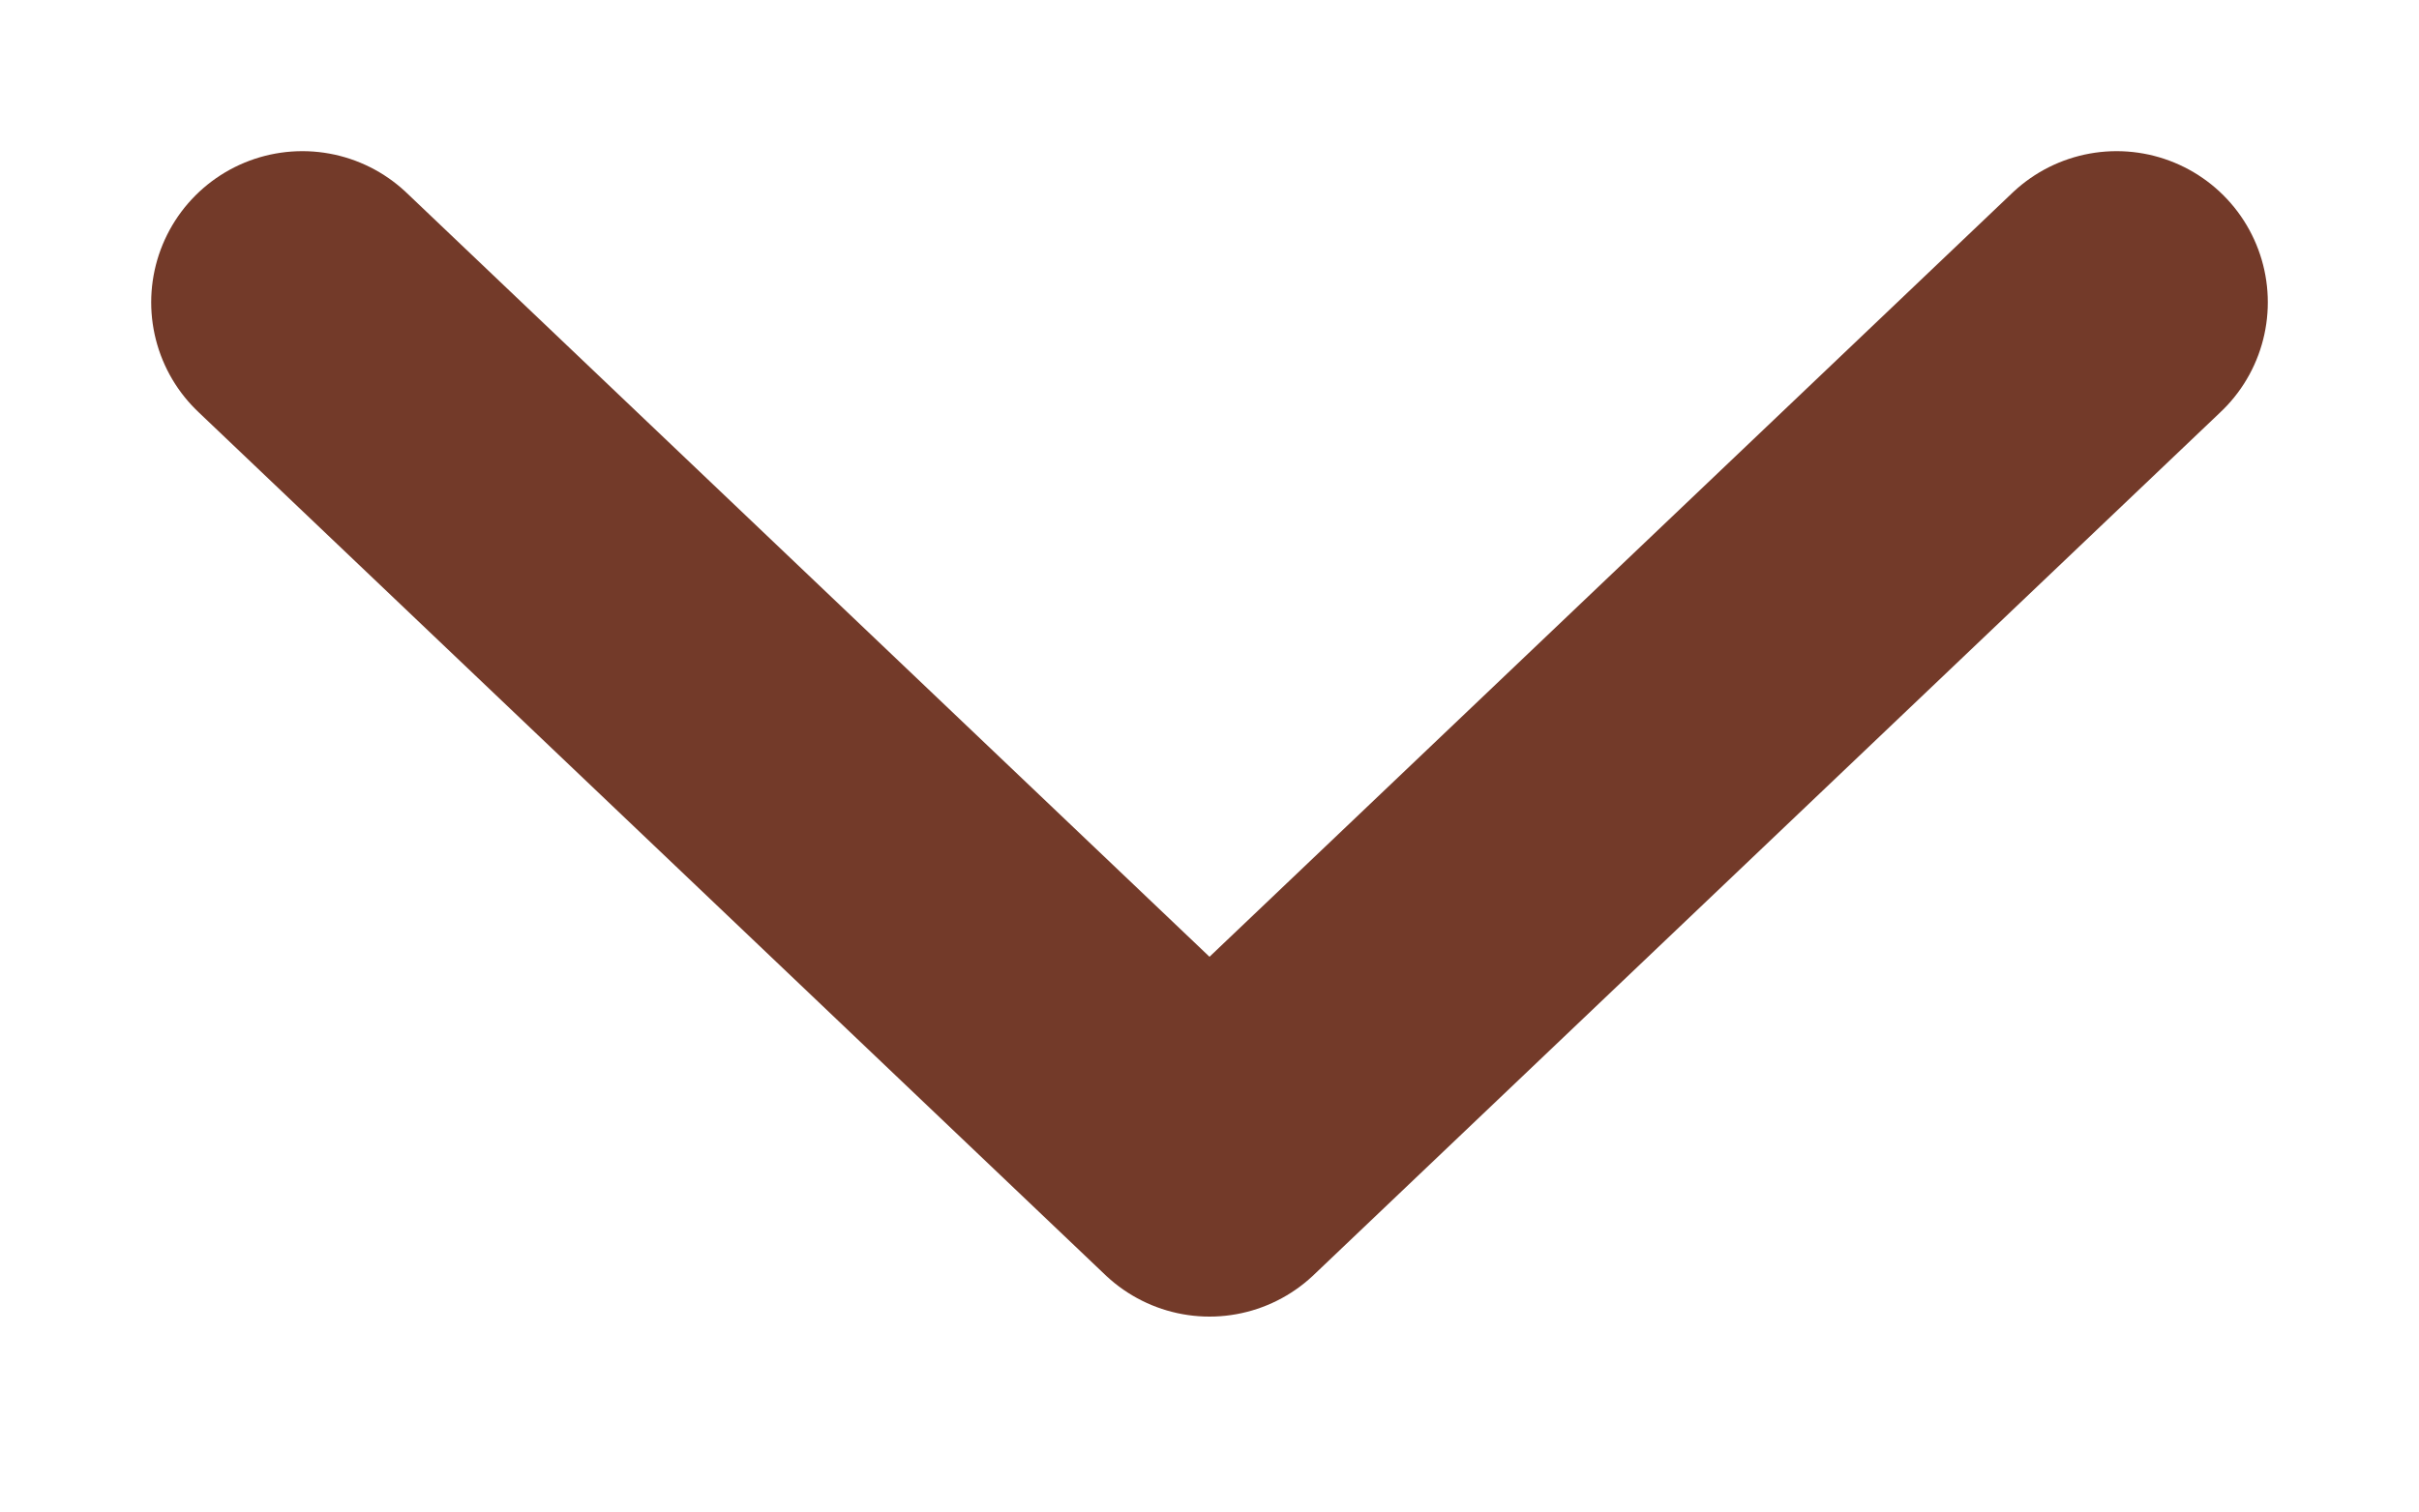
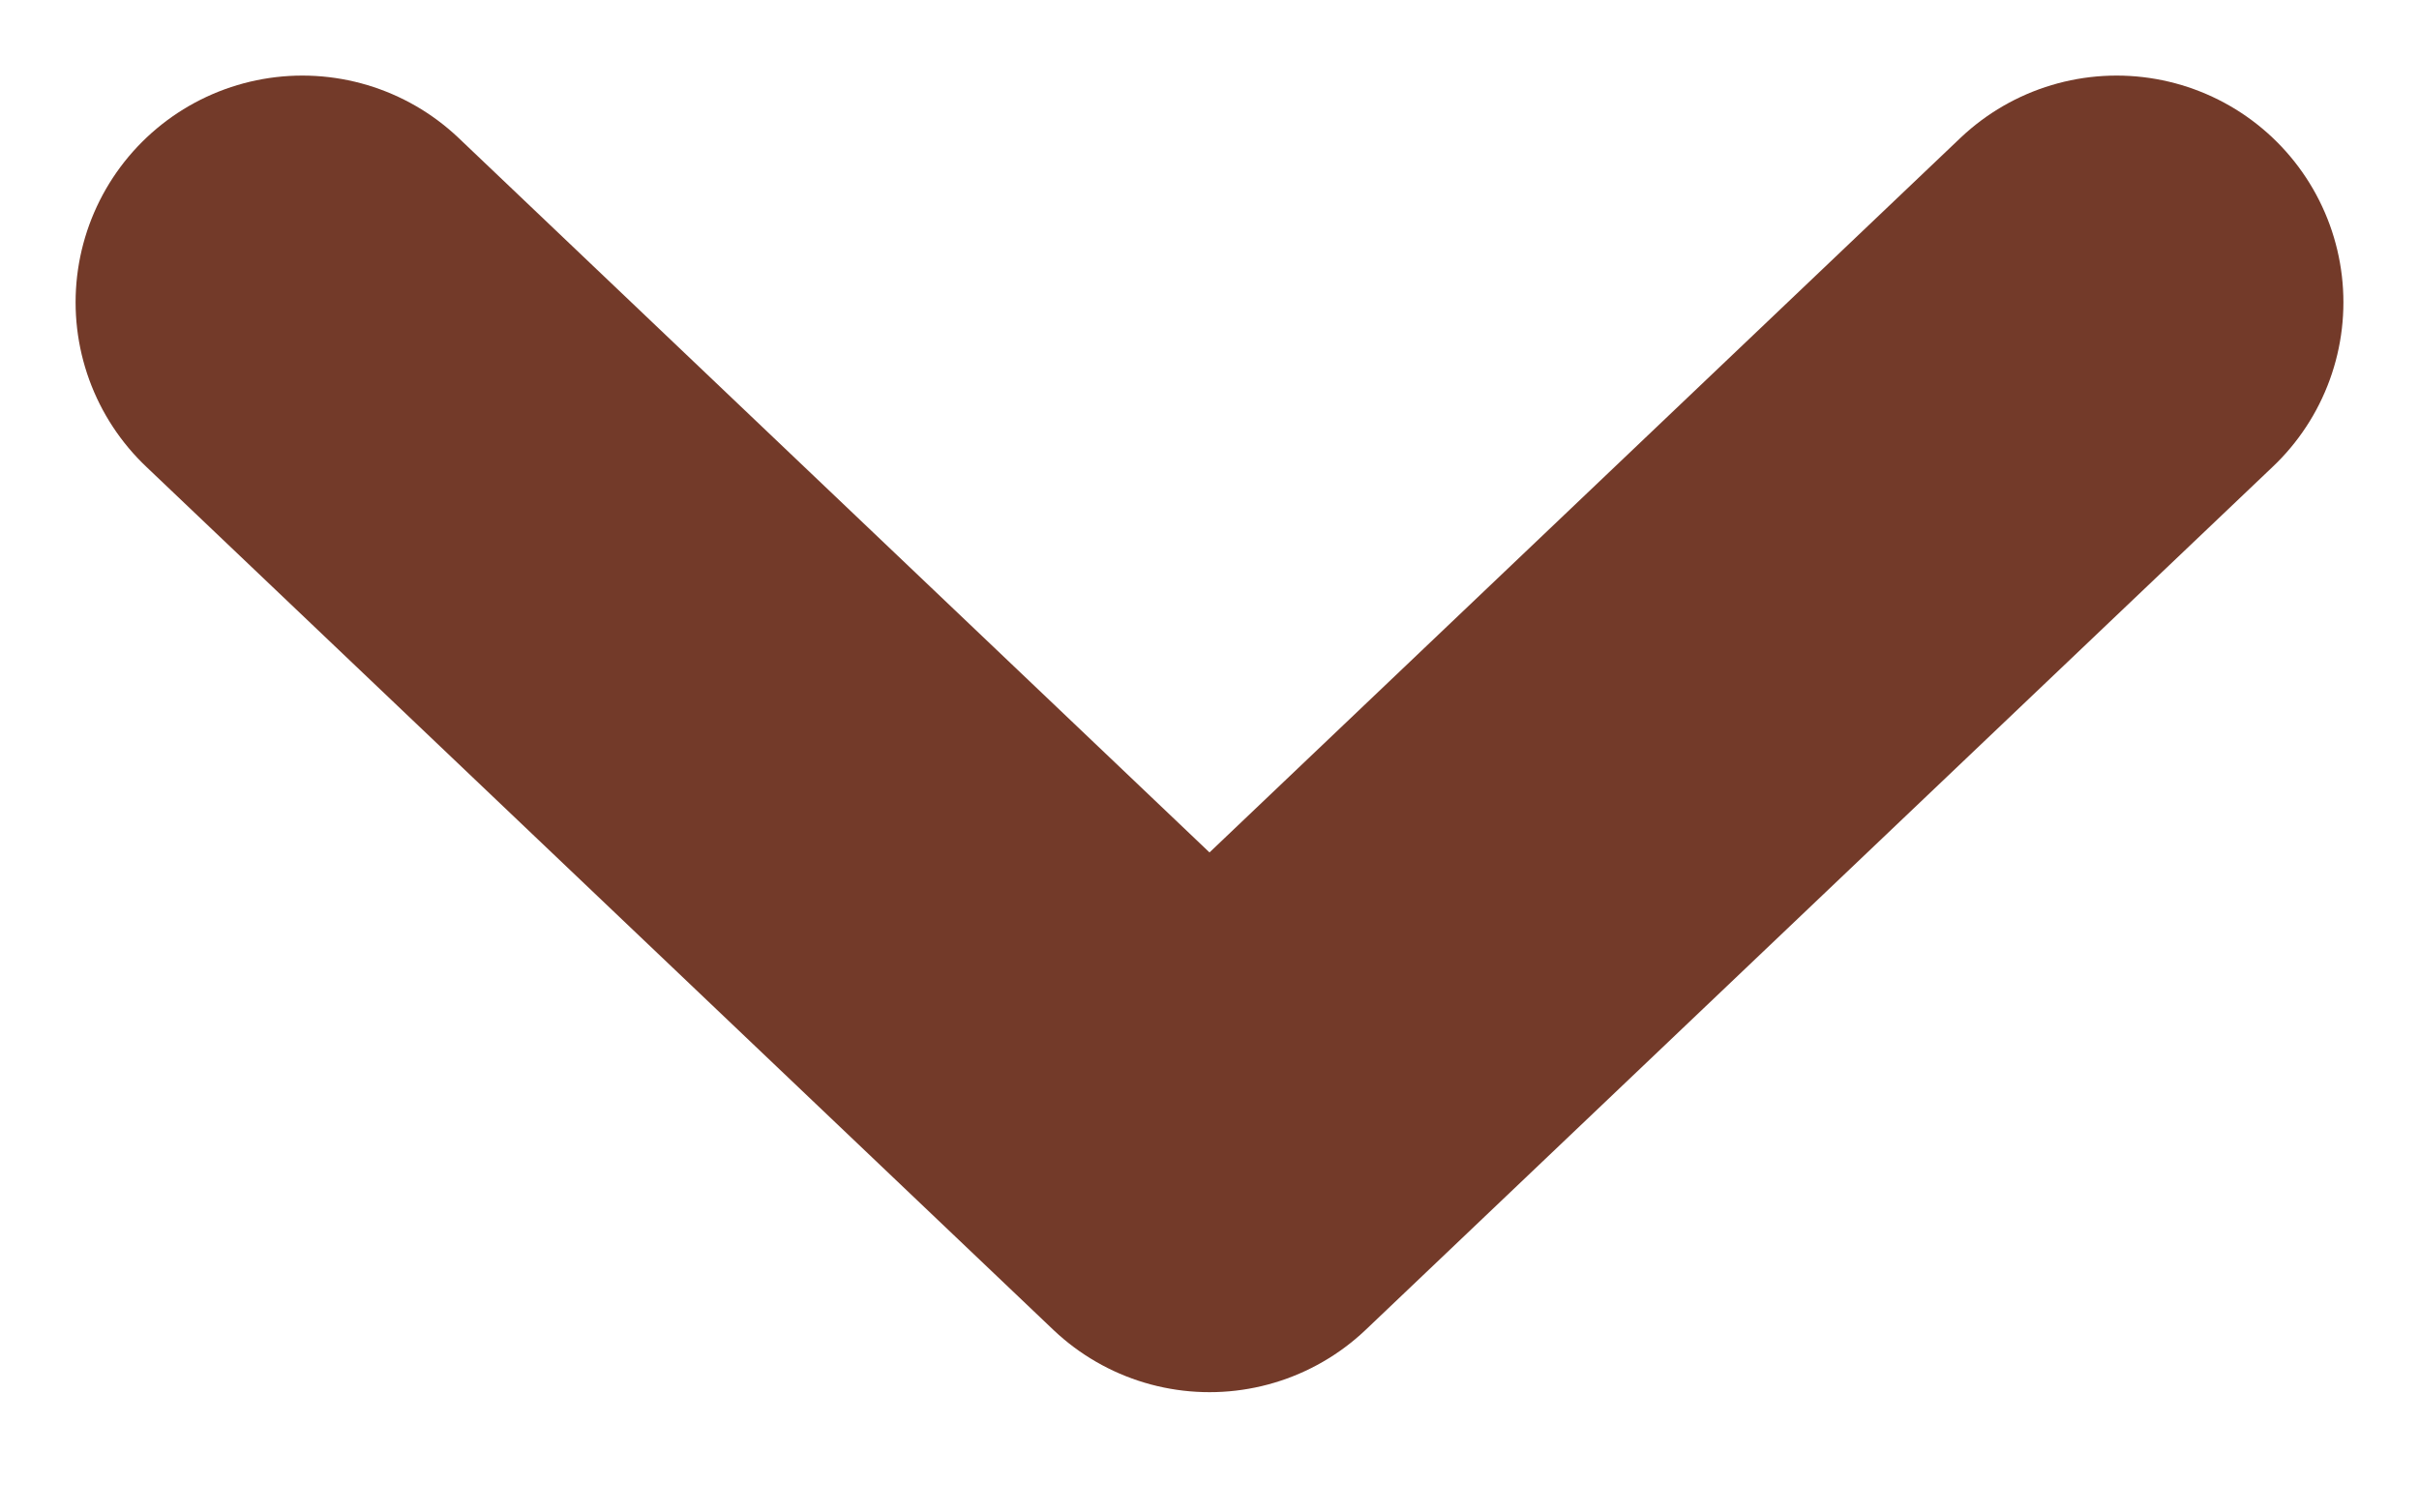
<svg xmlns="http://www.w3.org/2000/svg" width="80" height="50" viewBox="0 0 80 50">
-   <path style="stroke: #733a29; fill: none; stroke-linecap: round; stroke-linejoin: round; stroke-width: 10px;" d="M 10 10 L 40 38.552 L 70 10" />
+   <path style="stroke: #733a29; fill: none; stroke-linecap: round; stroke-linejoin: round; stroke-width: 15px;" d="M 10 10 L 40 38.552 L 70 10" />
</svg>
